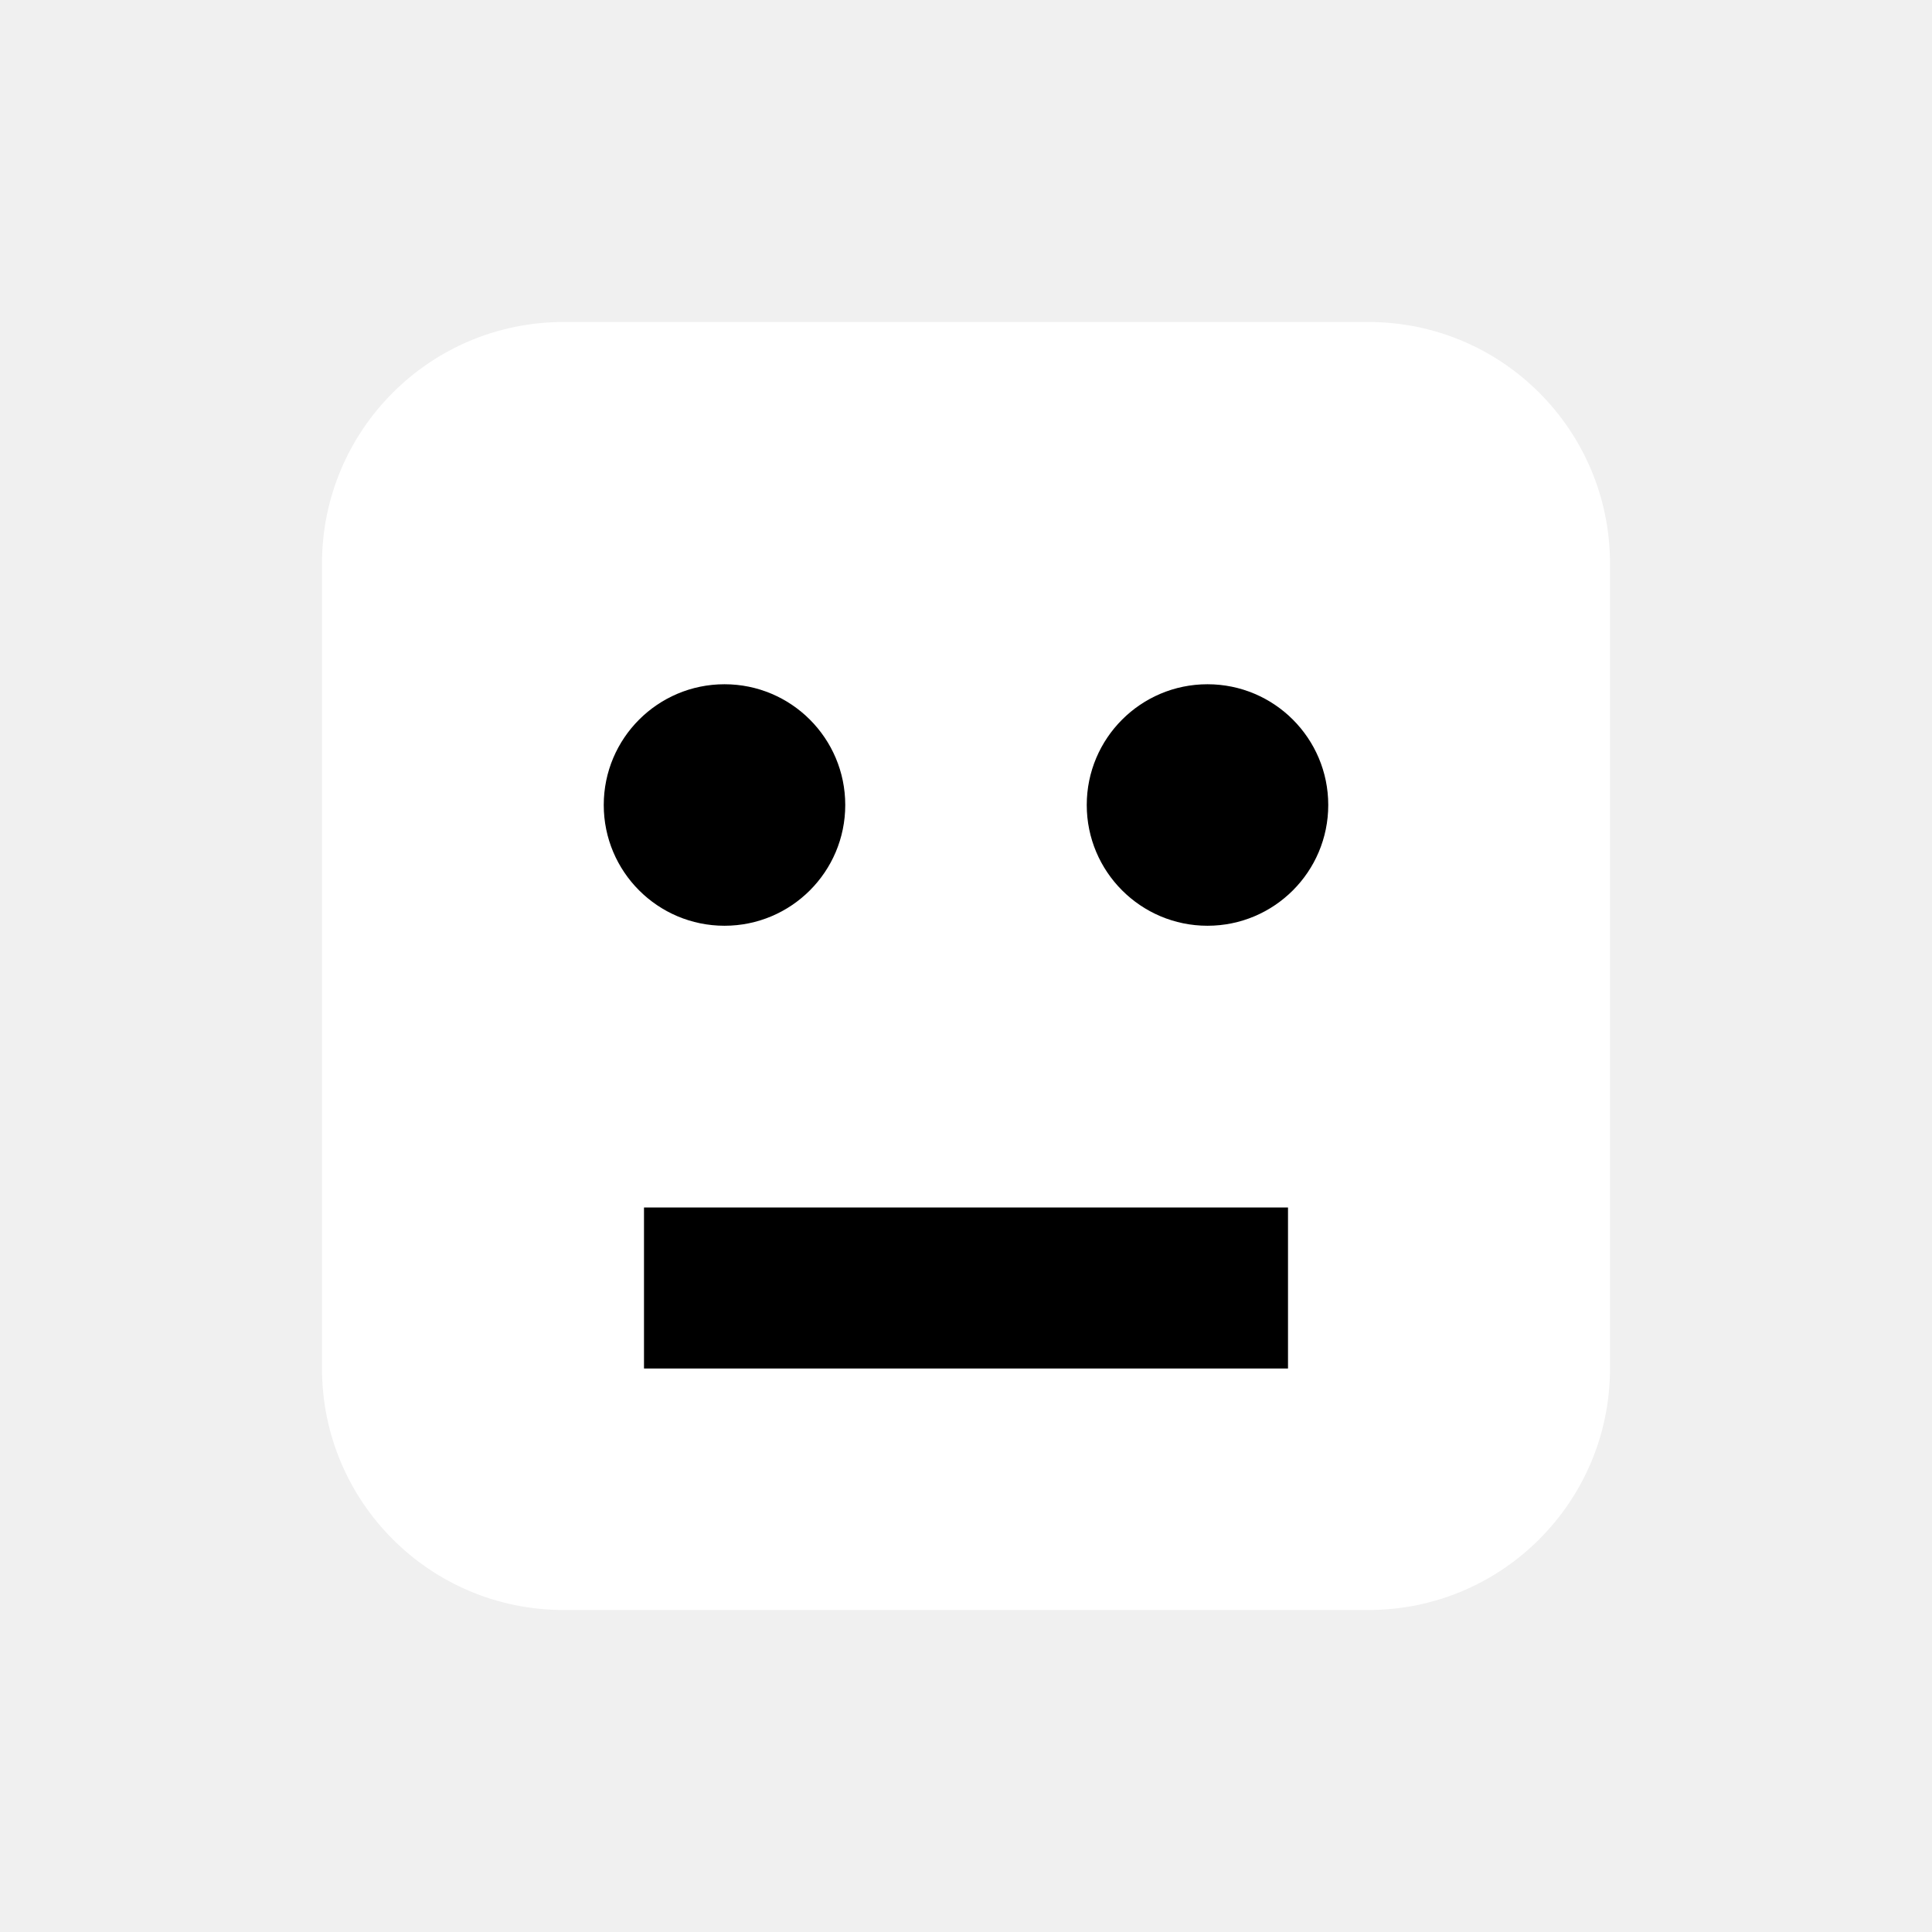
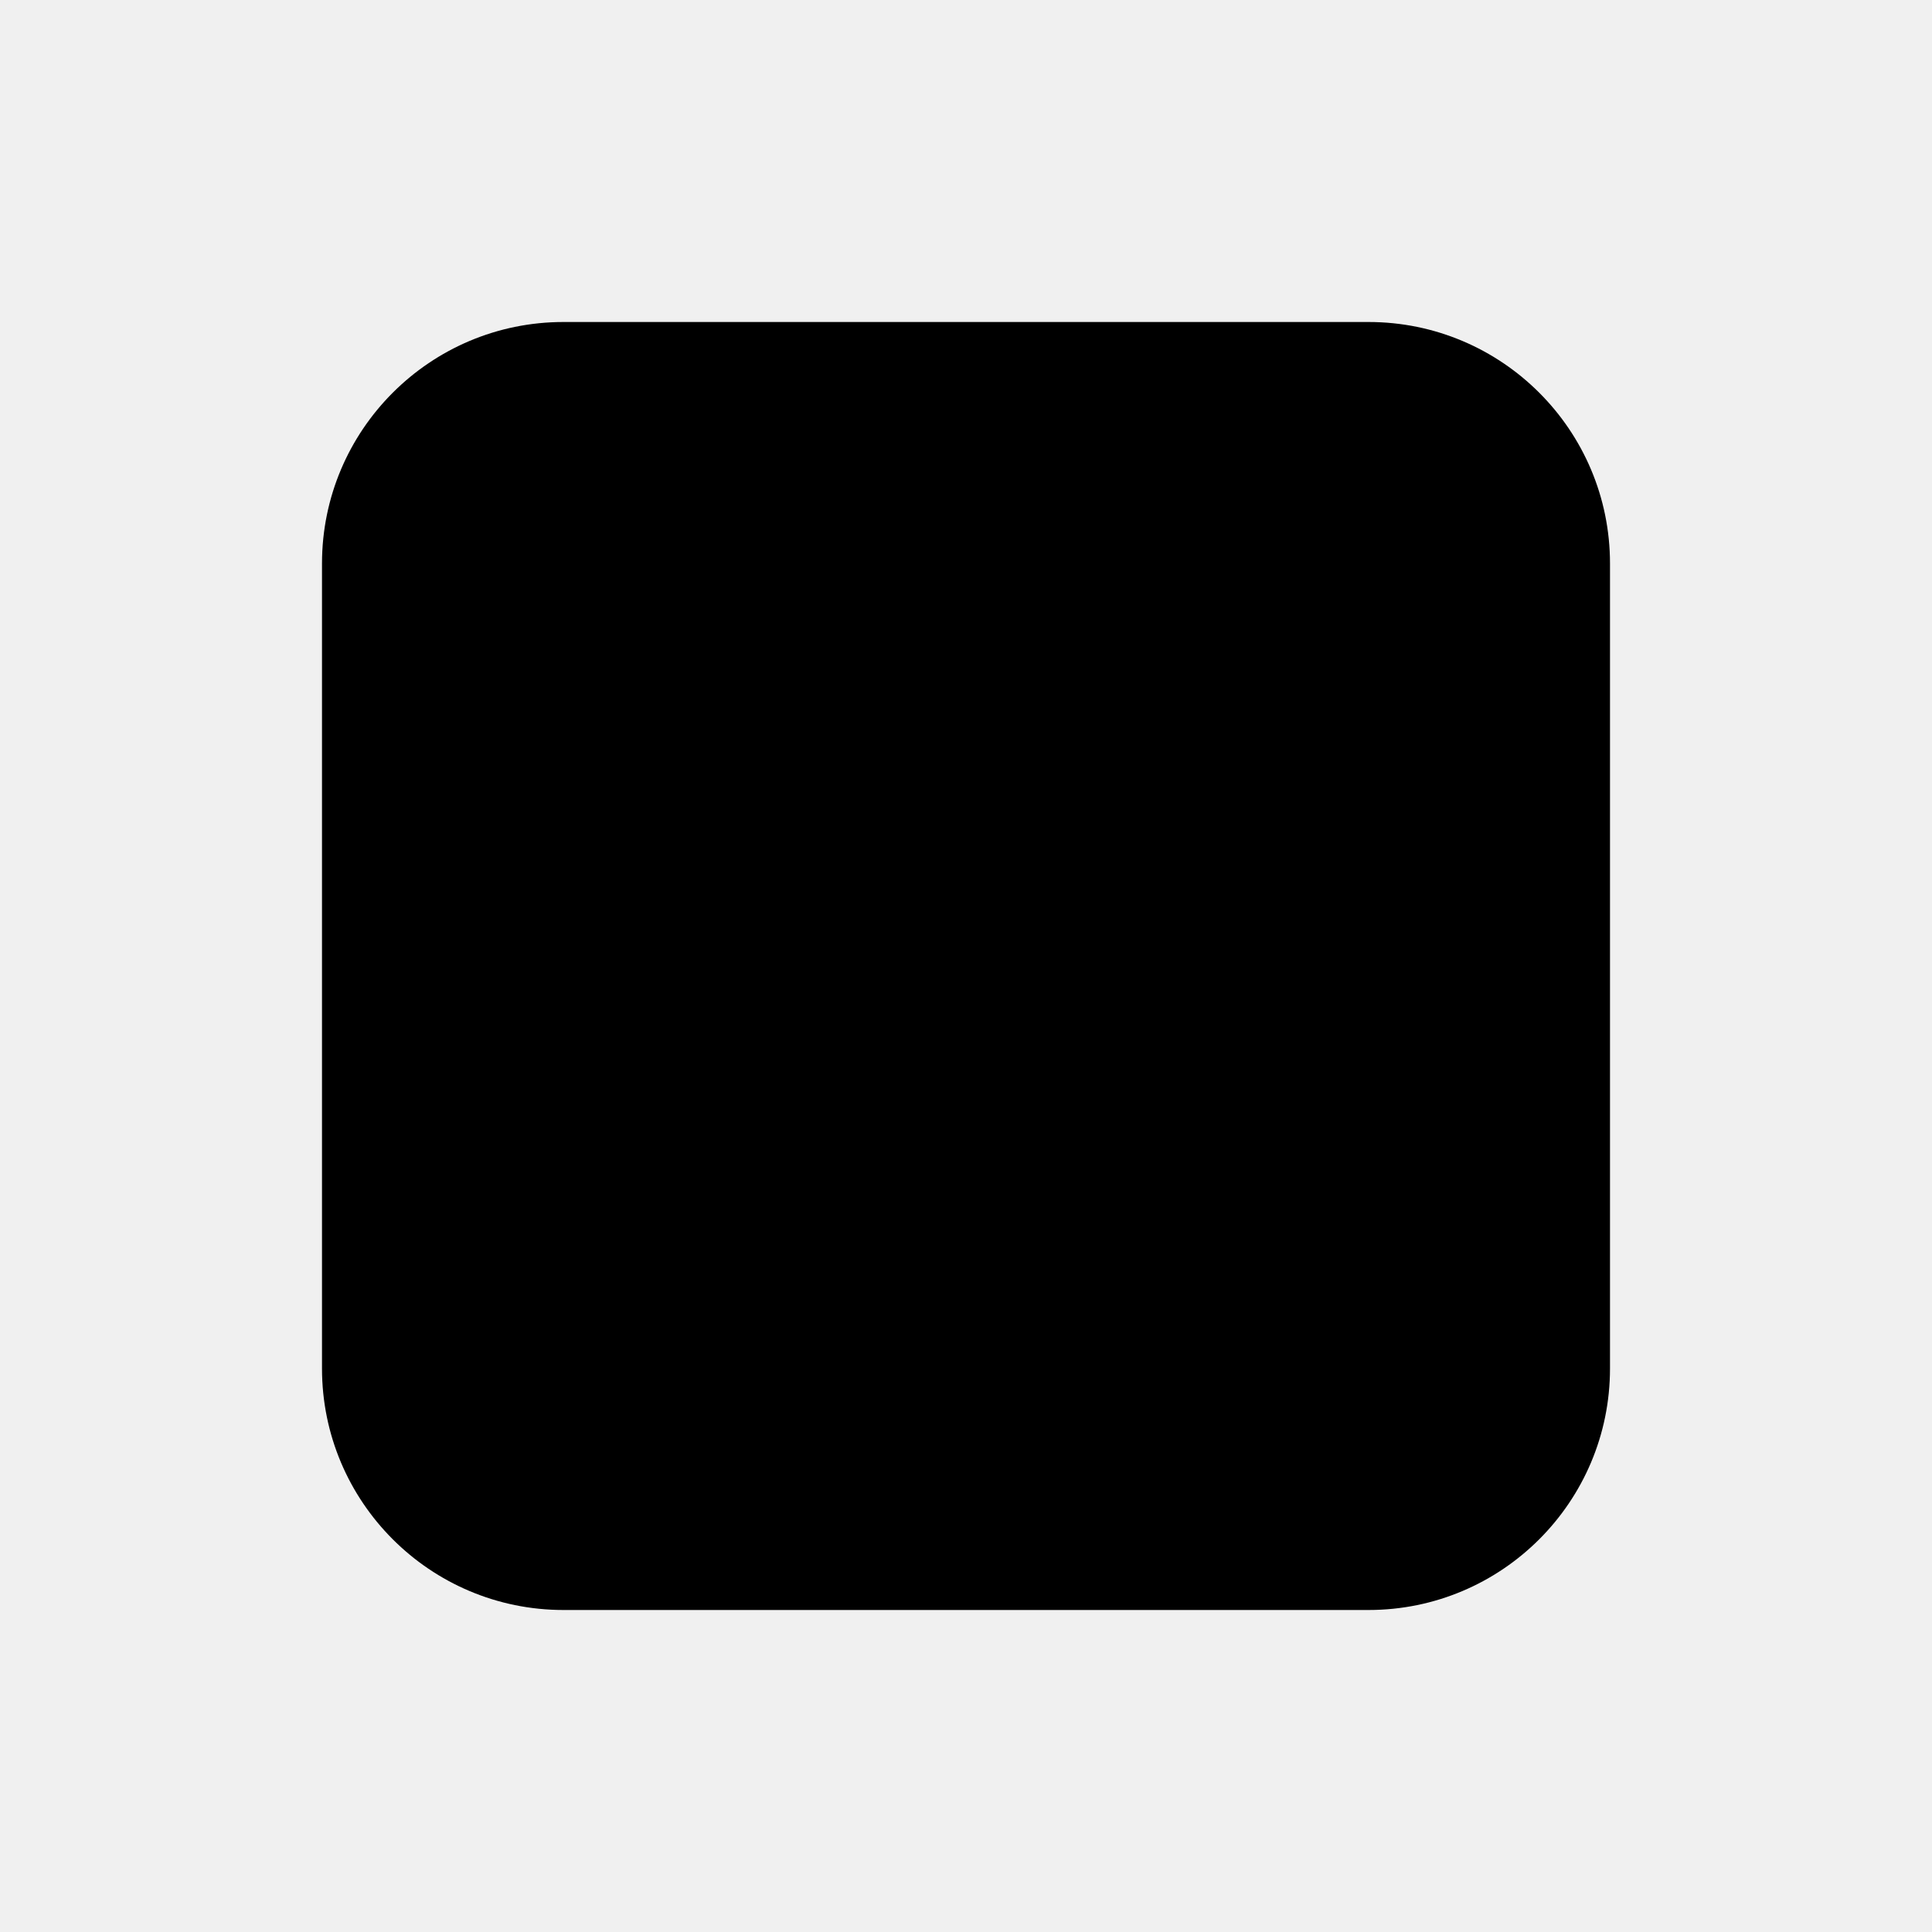
- <svg xmlns="http://www.w3.org/2000/svg" viewBox="0 0 24 24" fill="#fff">
-   <rect x="4" y="4" width="16" height="16" rx="3" />
+ <svg xmlns="http://www.w3.org/2000/svg" viewBox="0 0 24 24">
+   <rect x="4" y="4" width="16" height="16" rx="3" fill="currentColor" />
  <circle cx="9" cy="10" r="1.5" fill="#000" />
  <circle cx="15" cy="10" r="1.5" fill="#000" />
  <path d="M8 16h8" stroke="#000" stroke-width="2" />
</svg>
